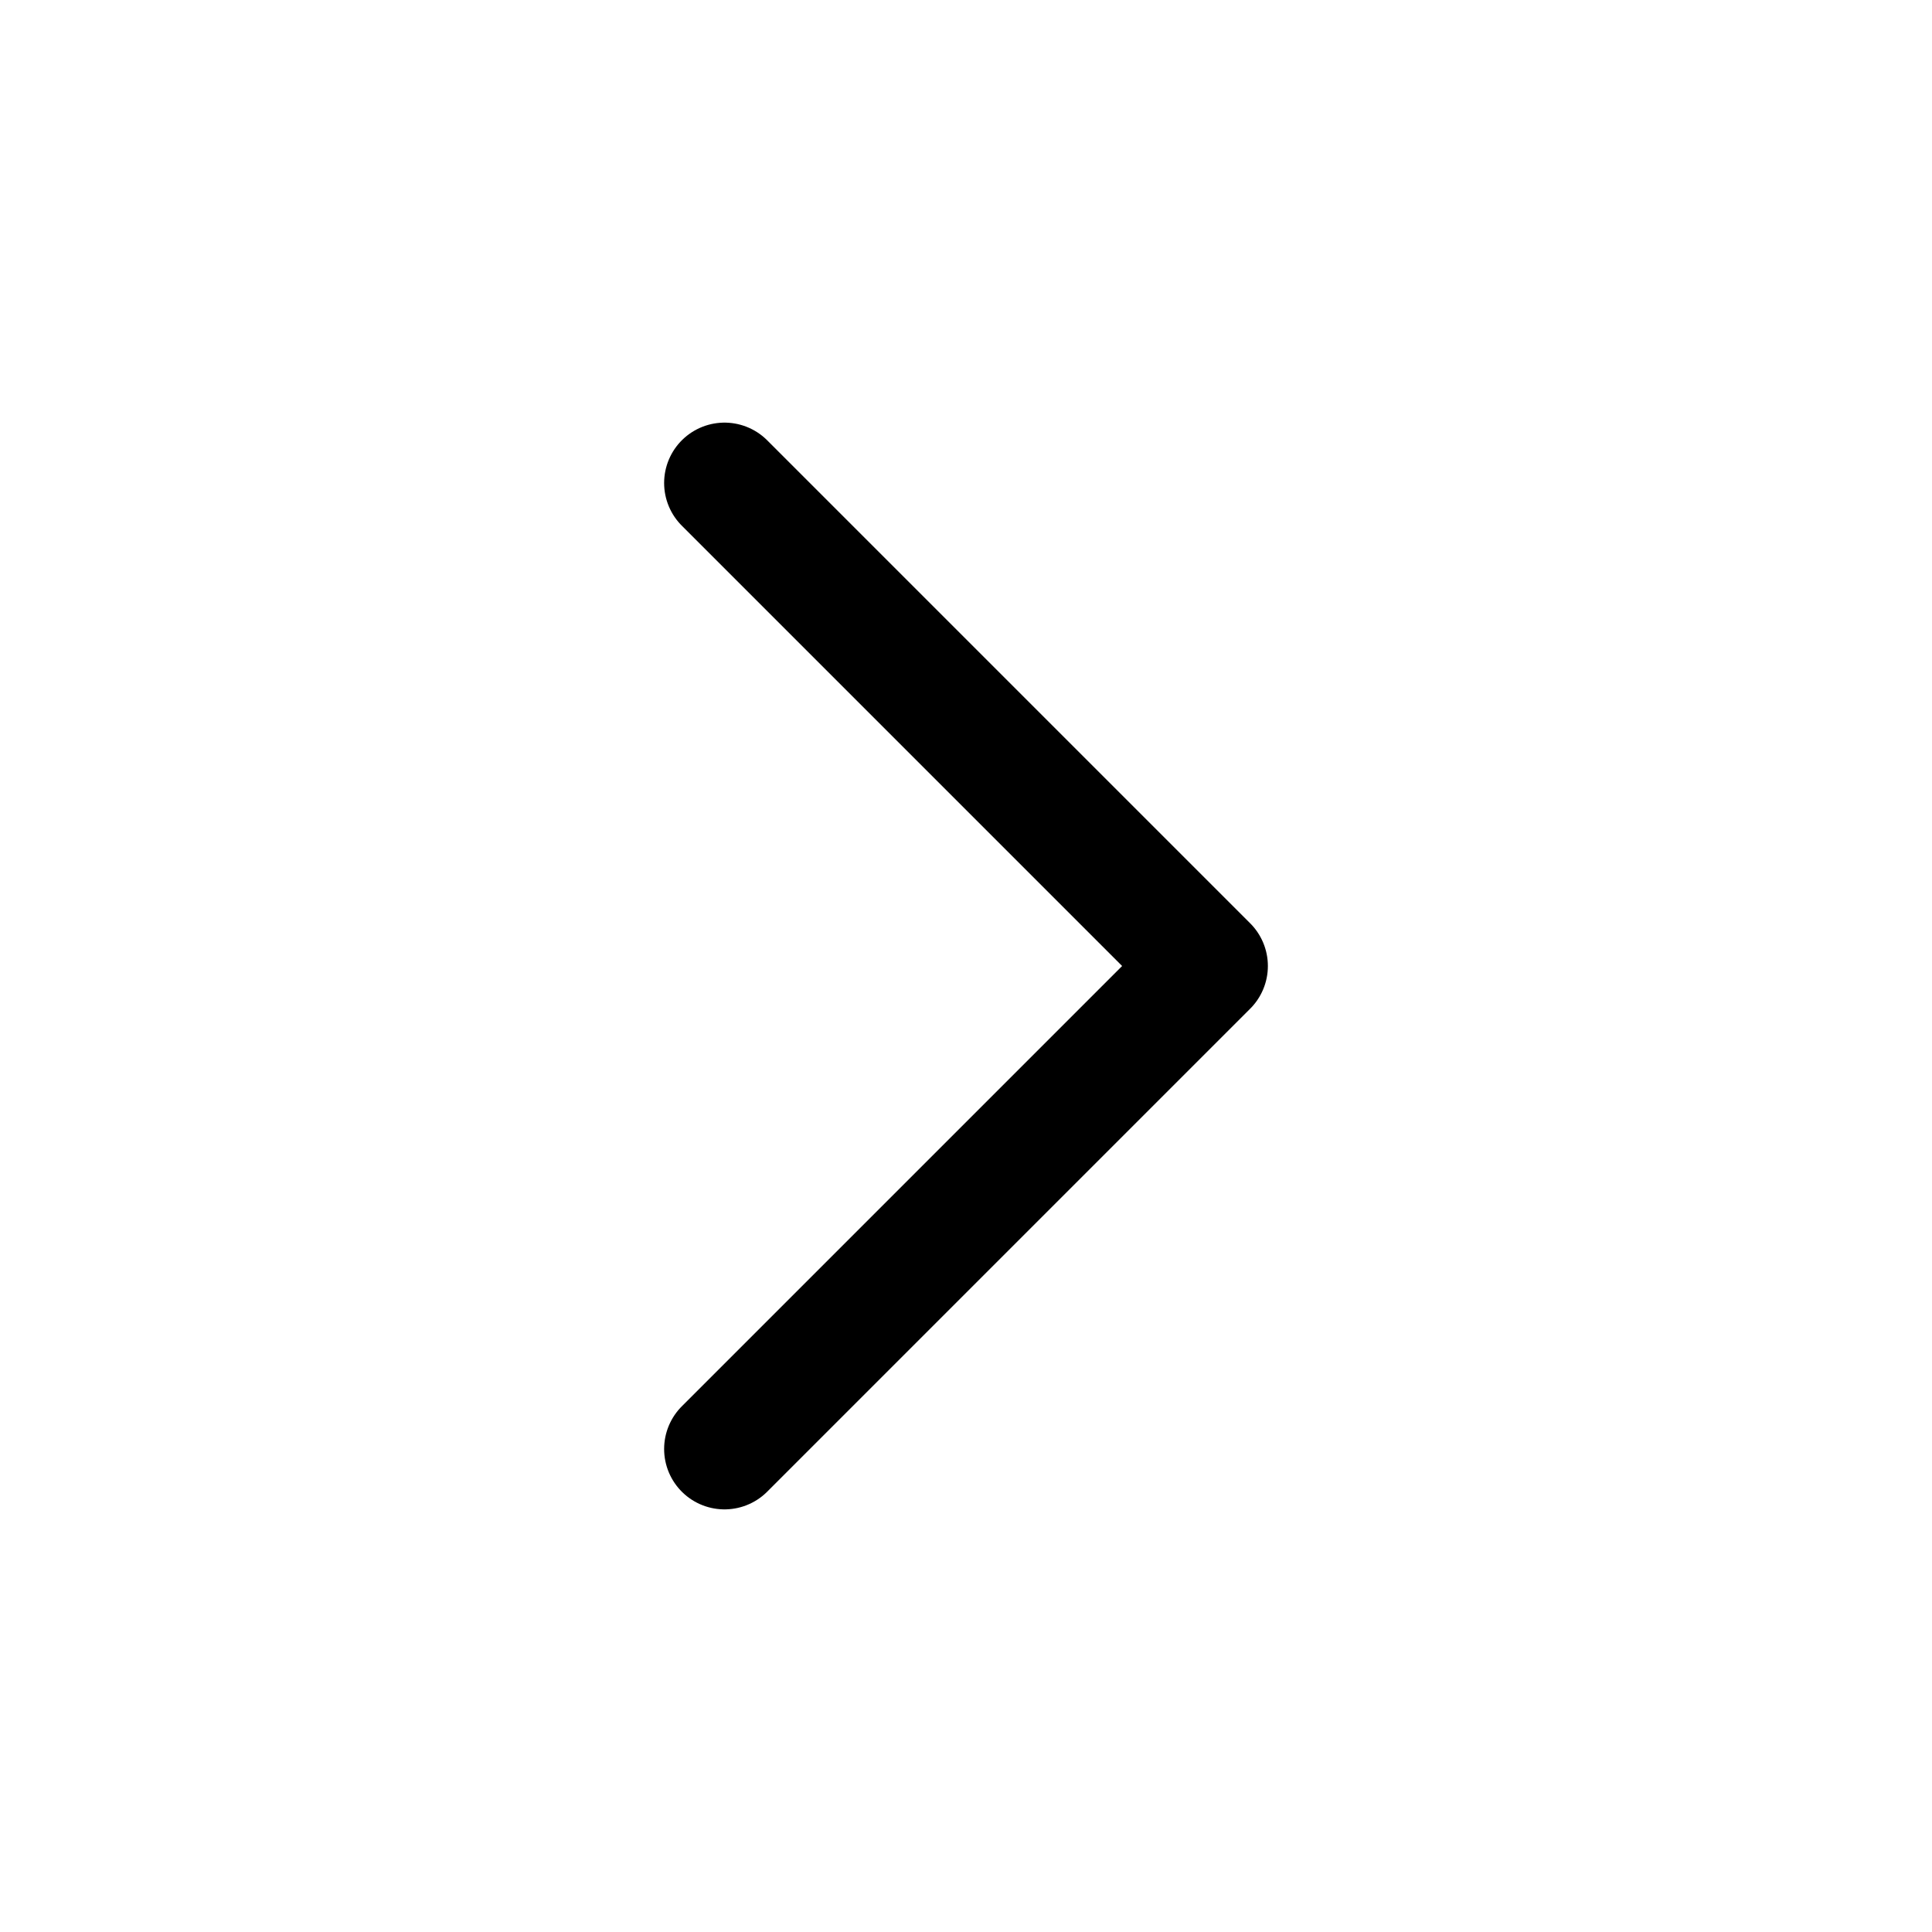
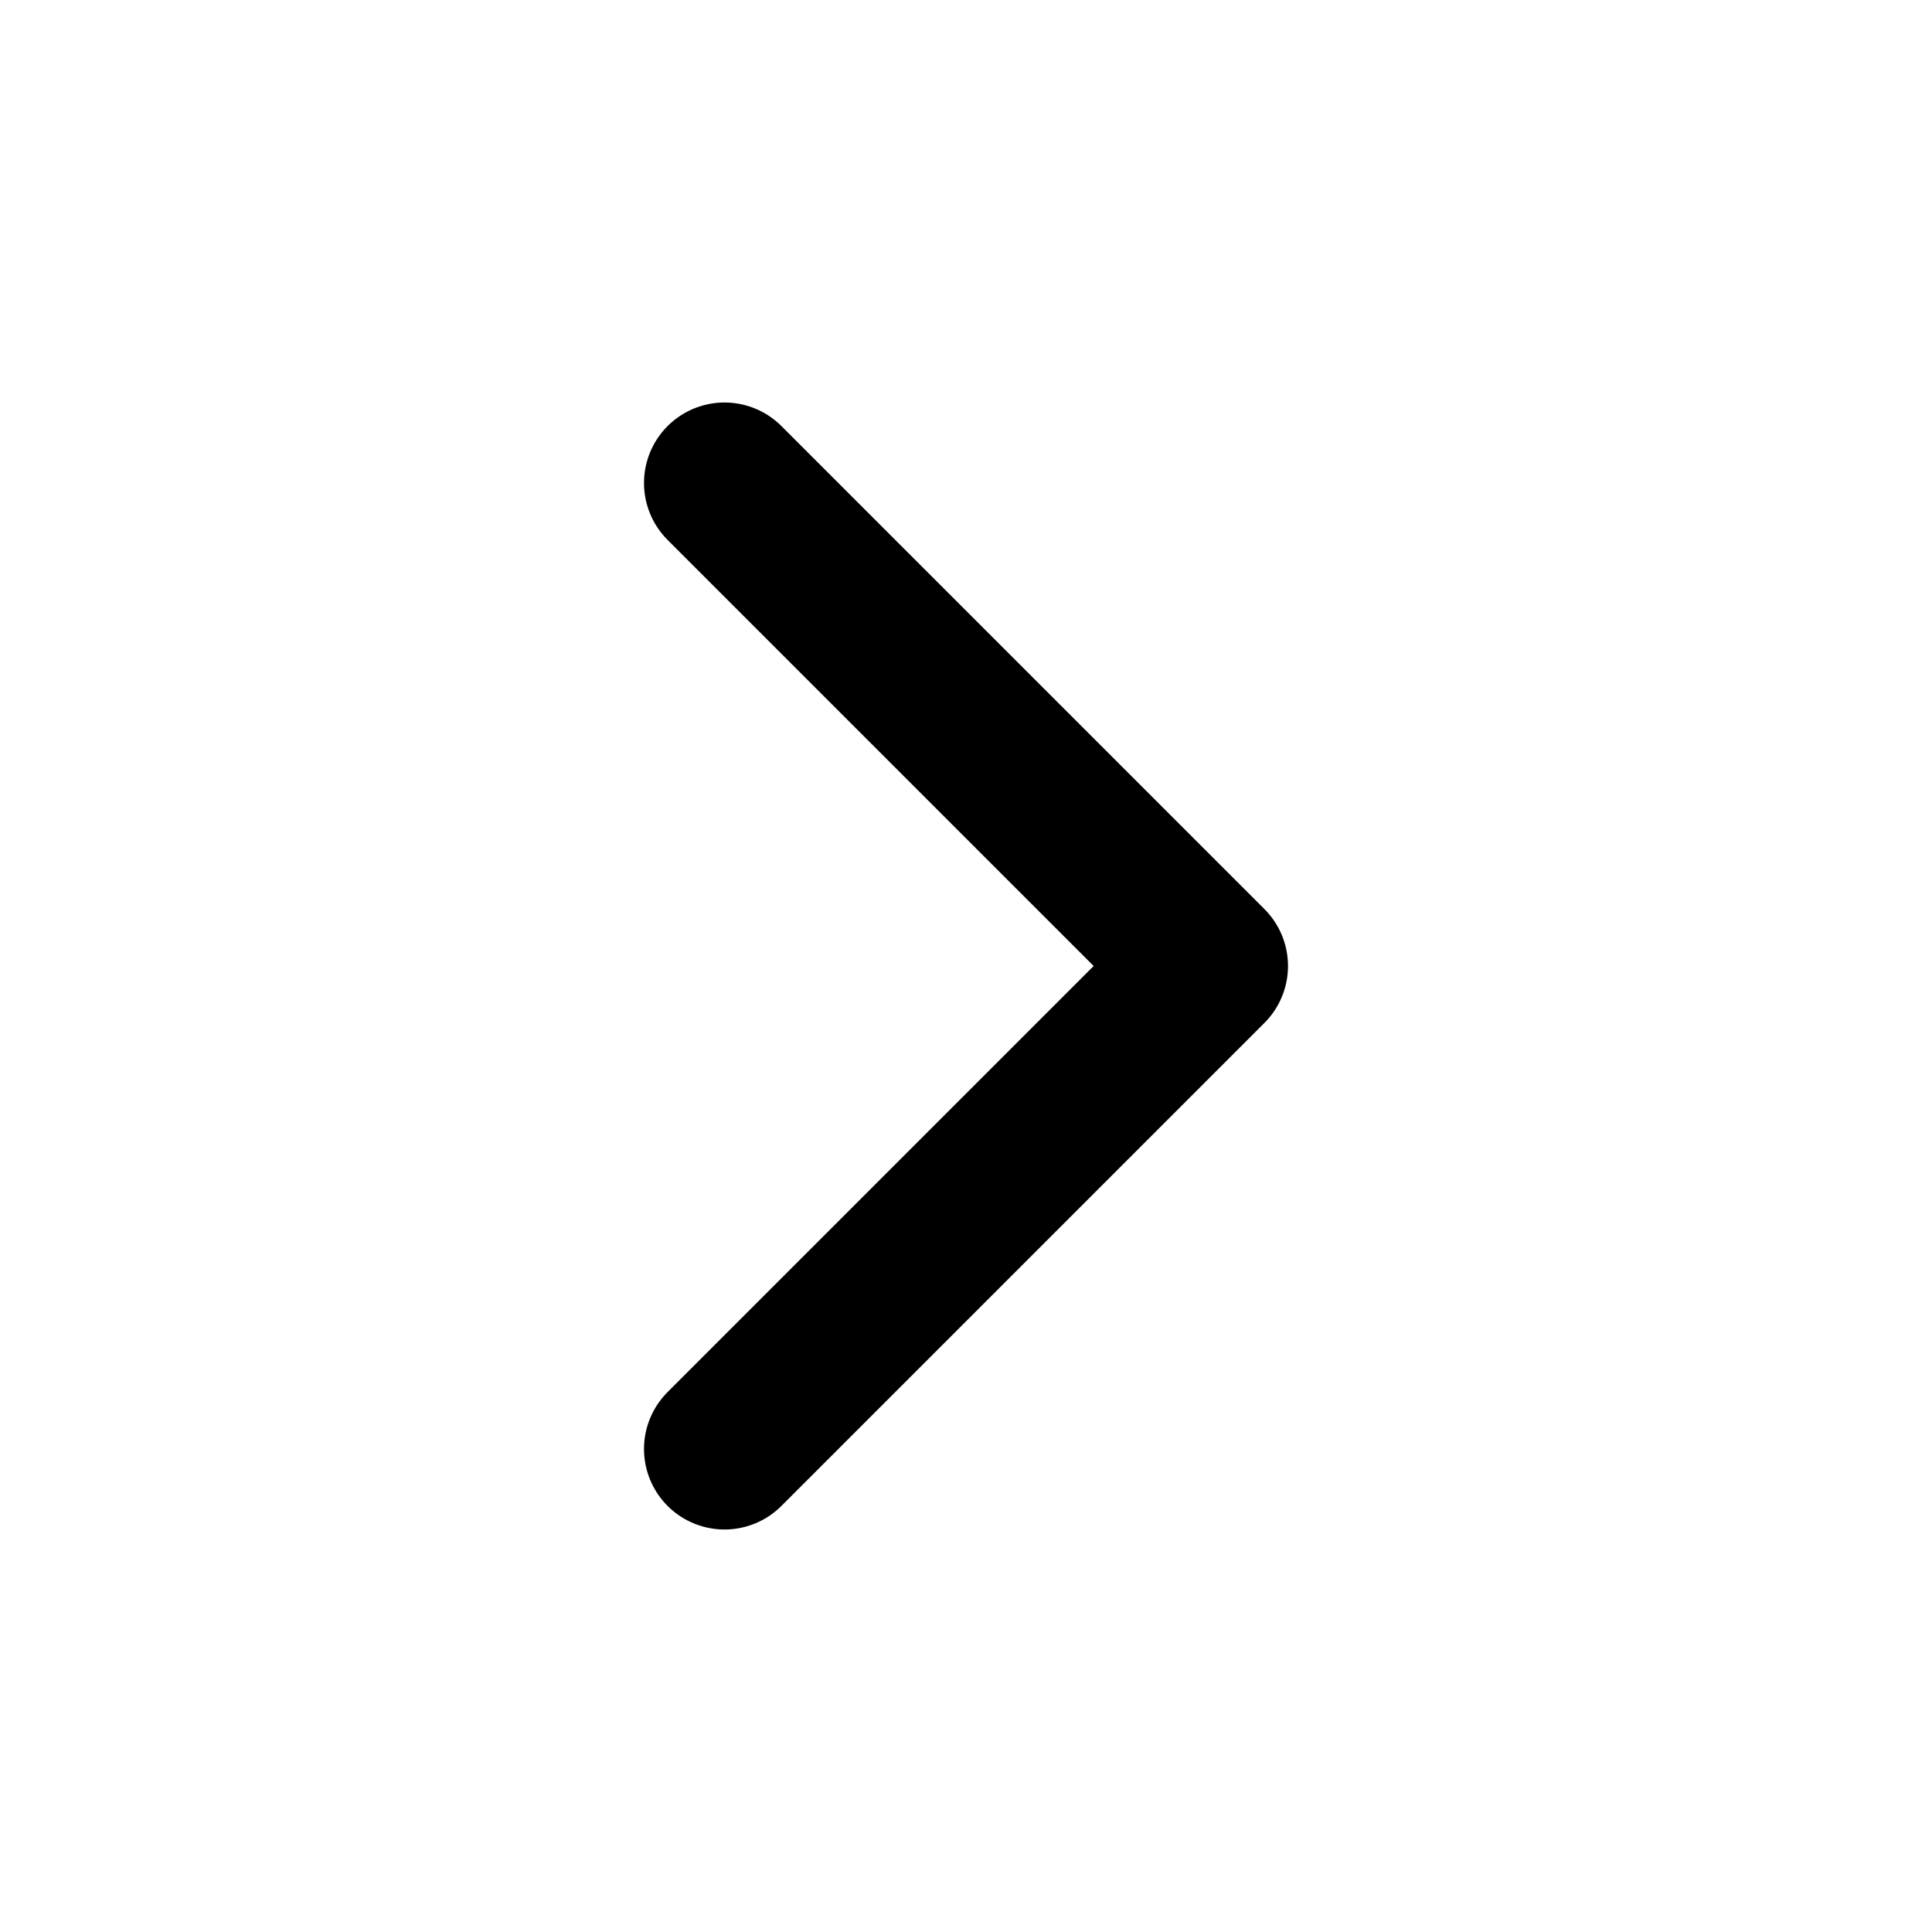
- <svg xmlns="http://www.w3.org/2000/svg" width="24" height="24" viewBox="0 0 24 24" fill="none" stroke="currentColor" stroke-width="1.5" stroke-linecap="round" stroke-linejoin="round">
+ <svg xmlns="http://www.w3.org/2000/svg" width="24" height="24" viewBox="0 0 24 24" fill="none" stroke="currentColor" stroke-width="2" stroke-linecap="round" stroke-linejoin="round">
  <path d="m9 18 6-6-6-6" />
</svg>
